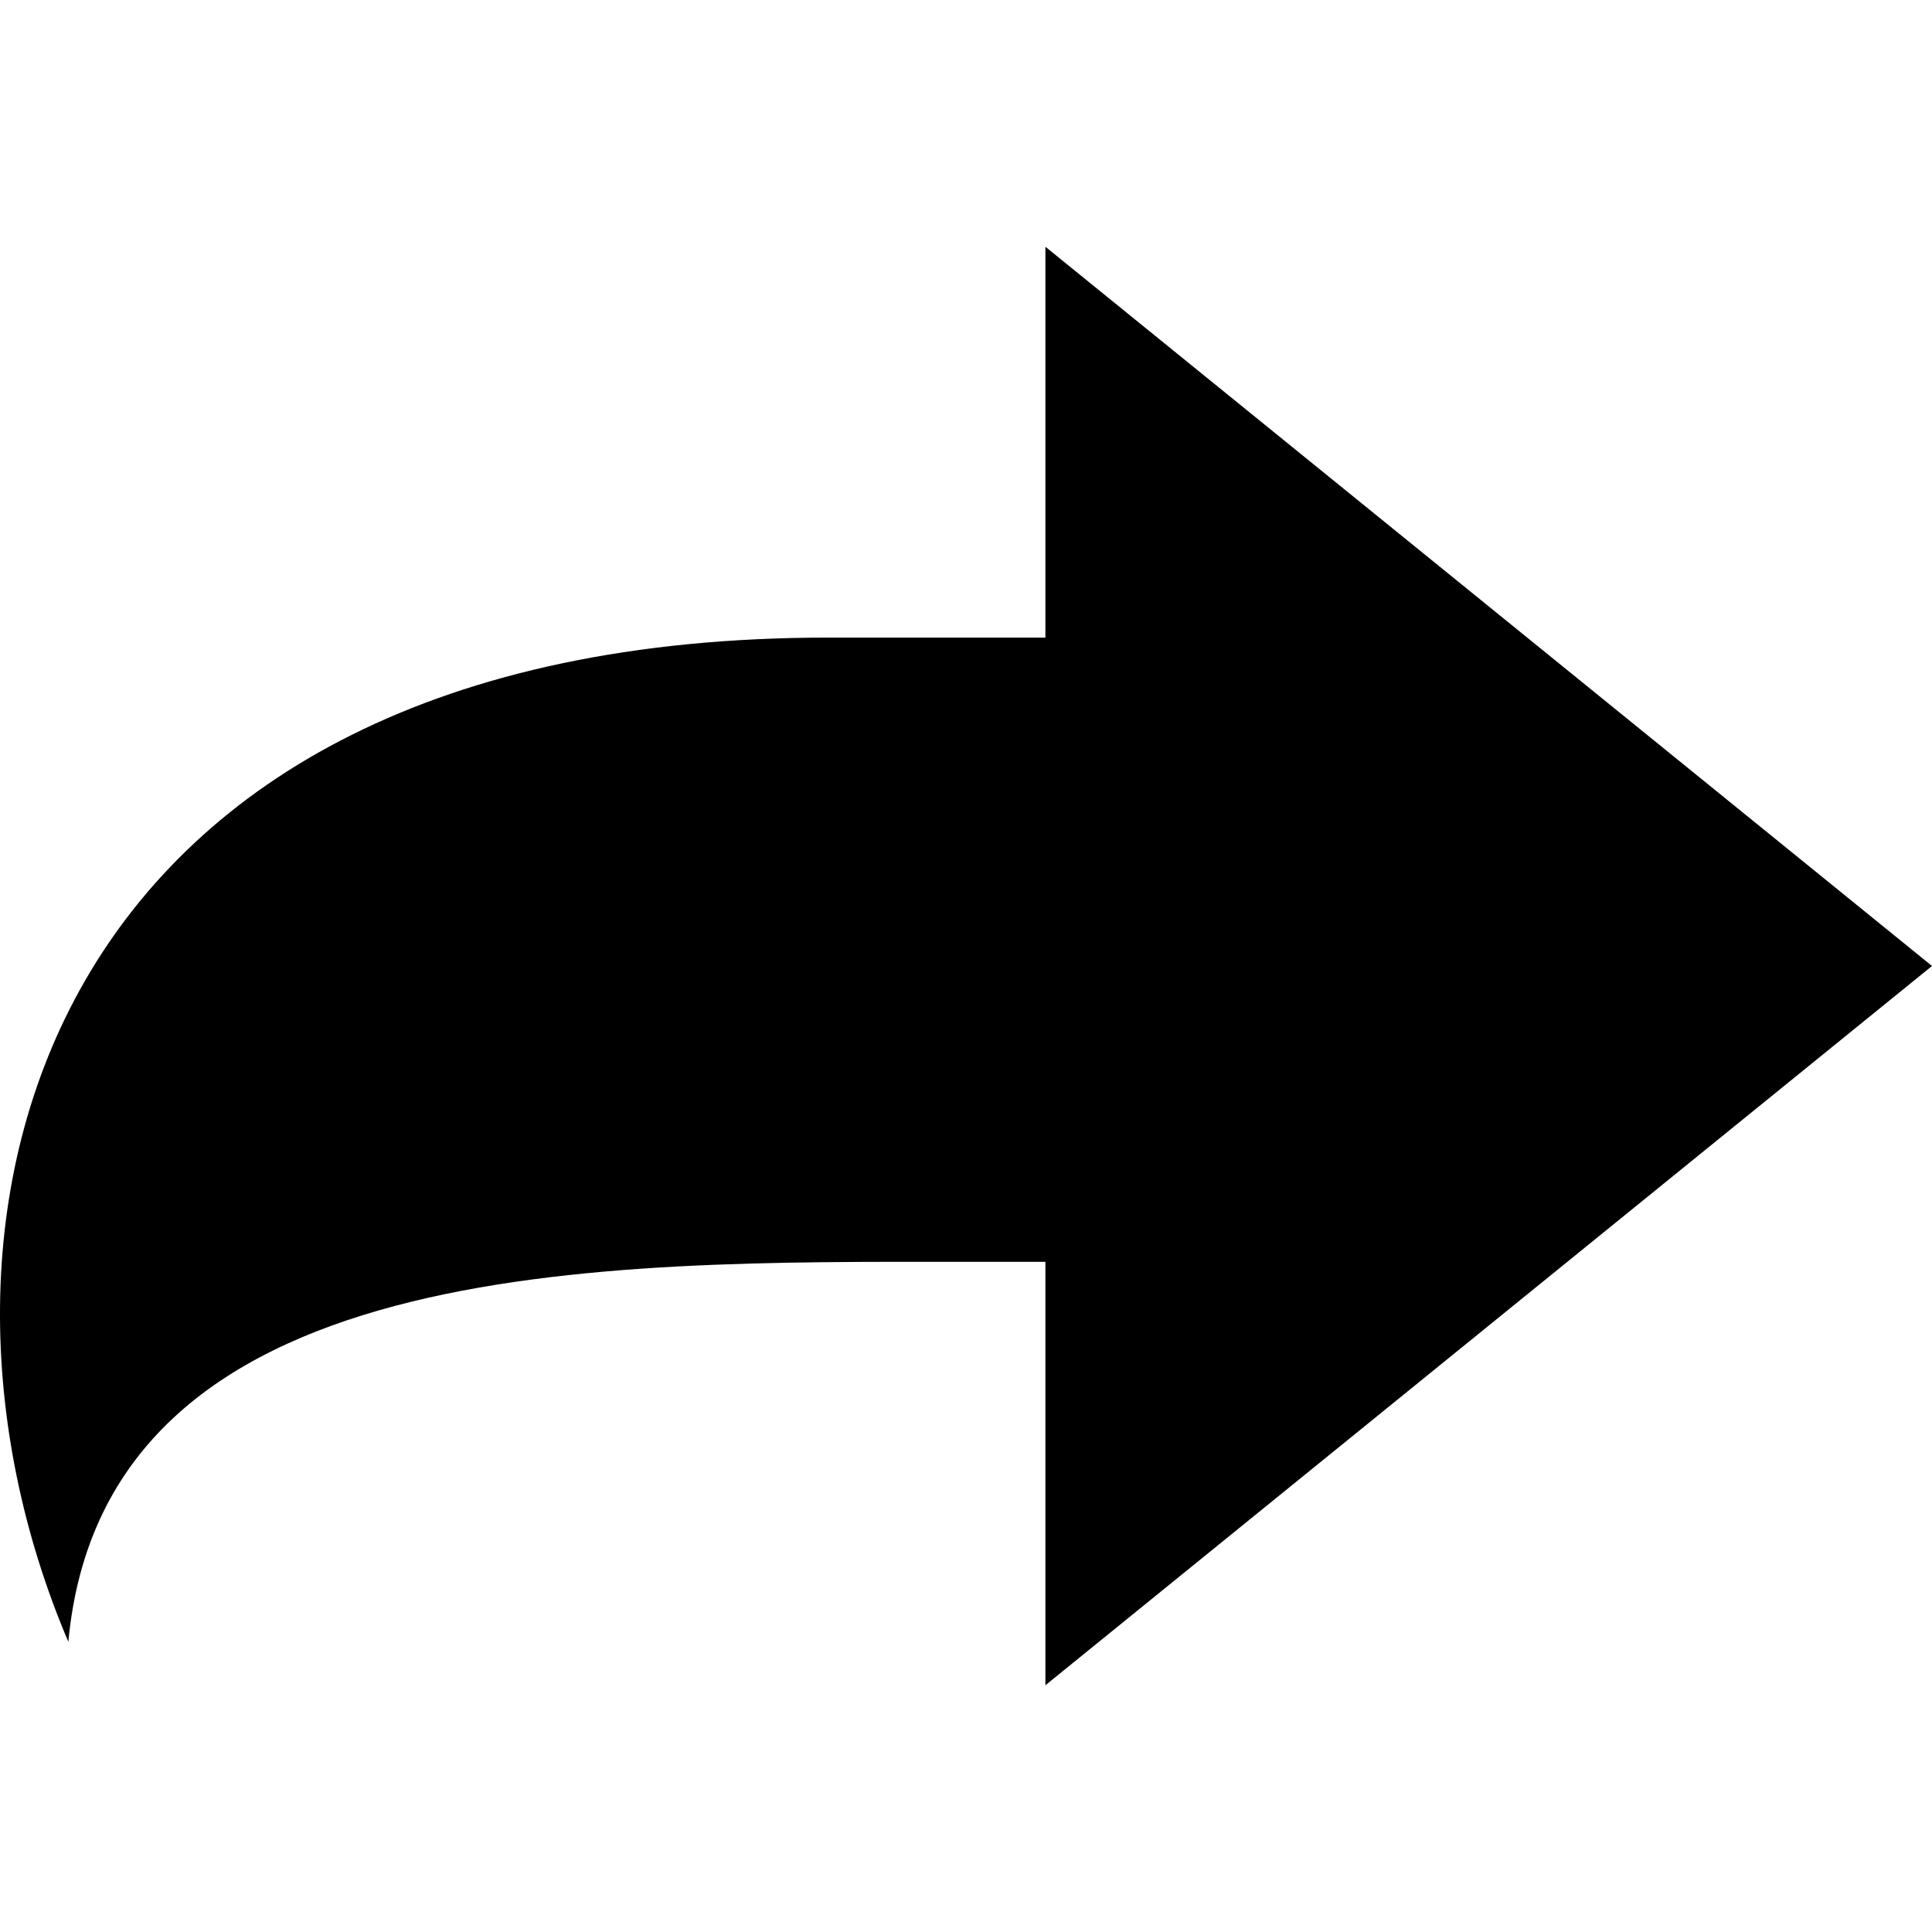
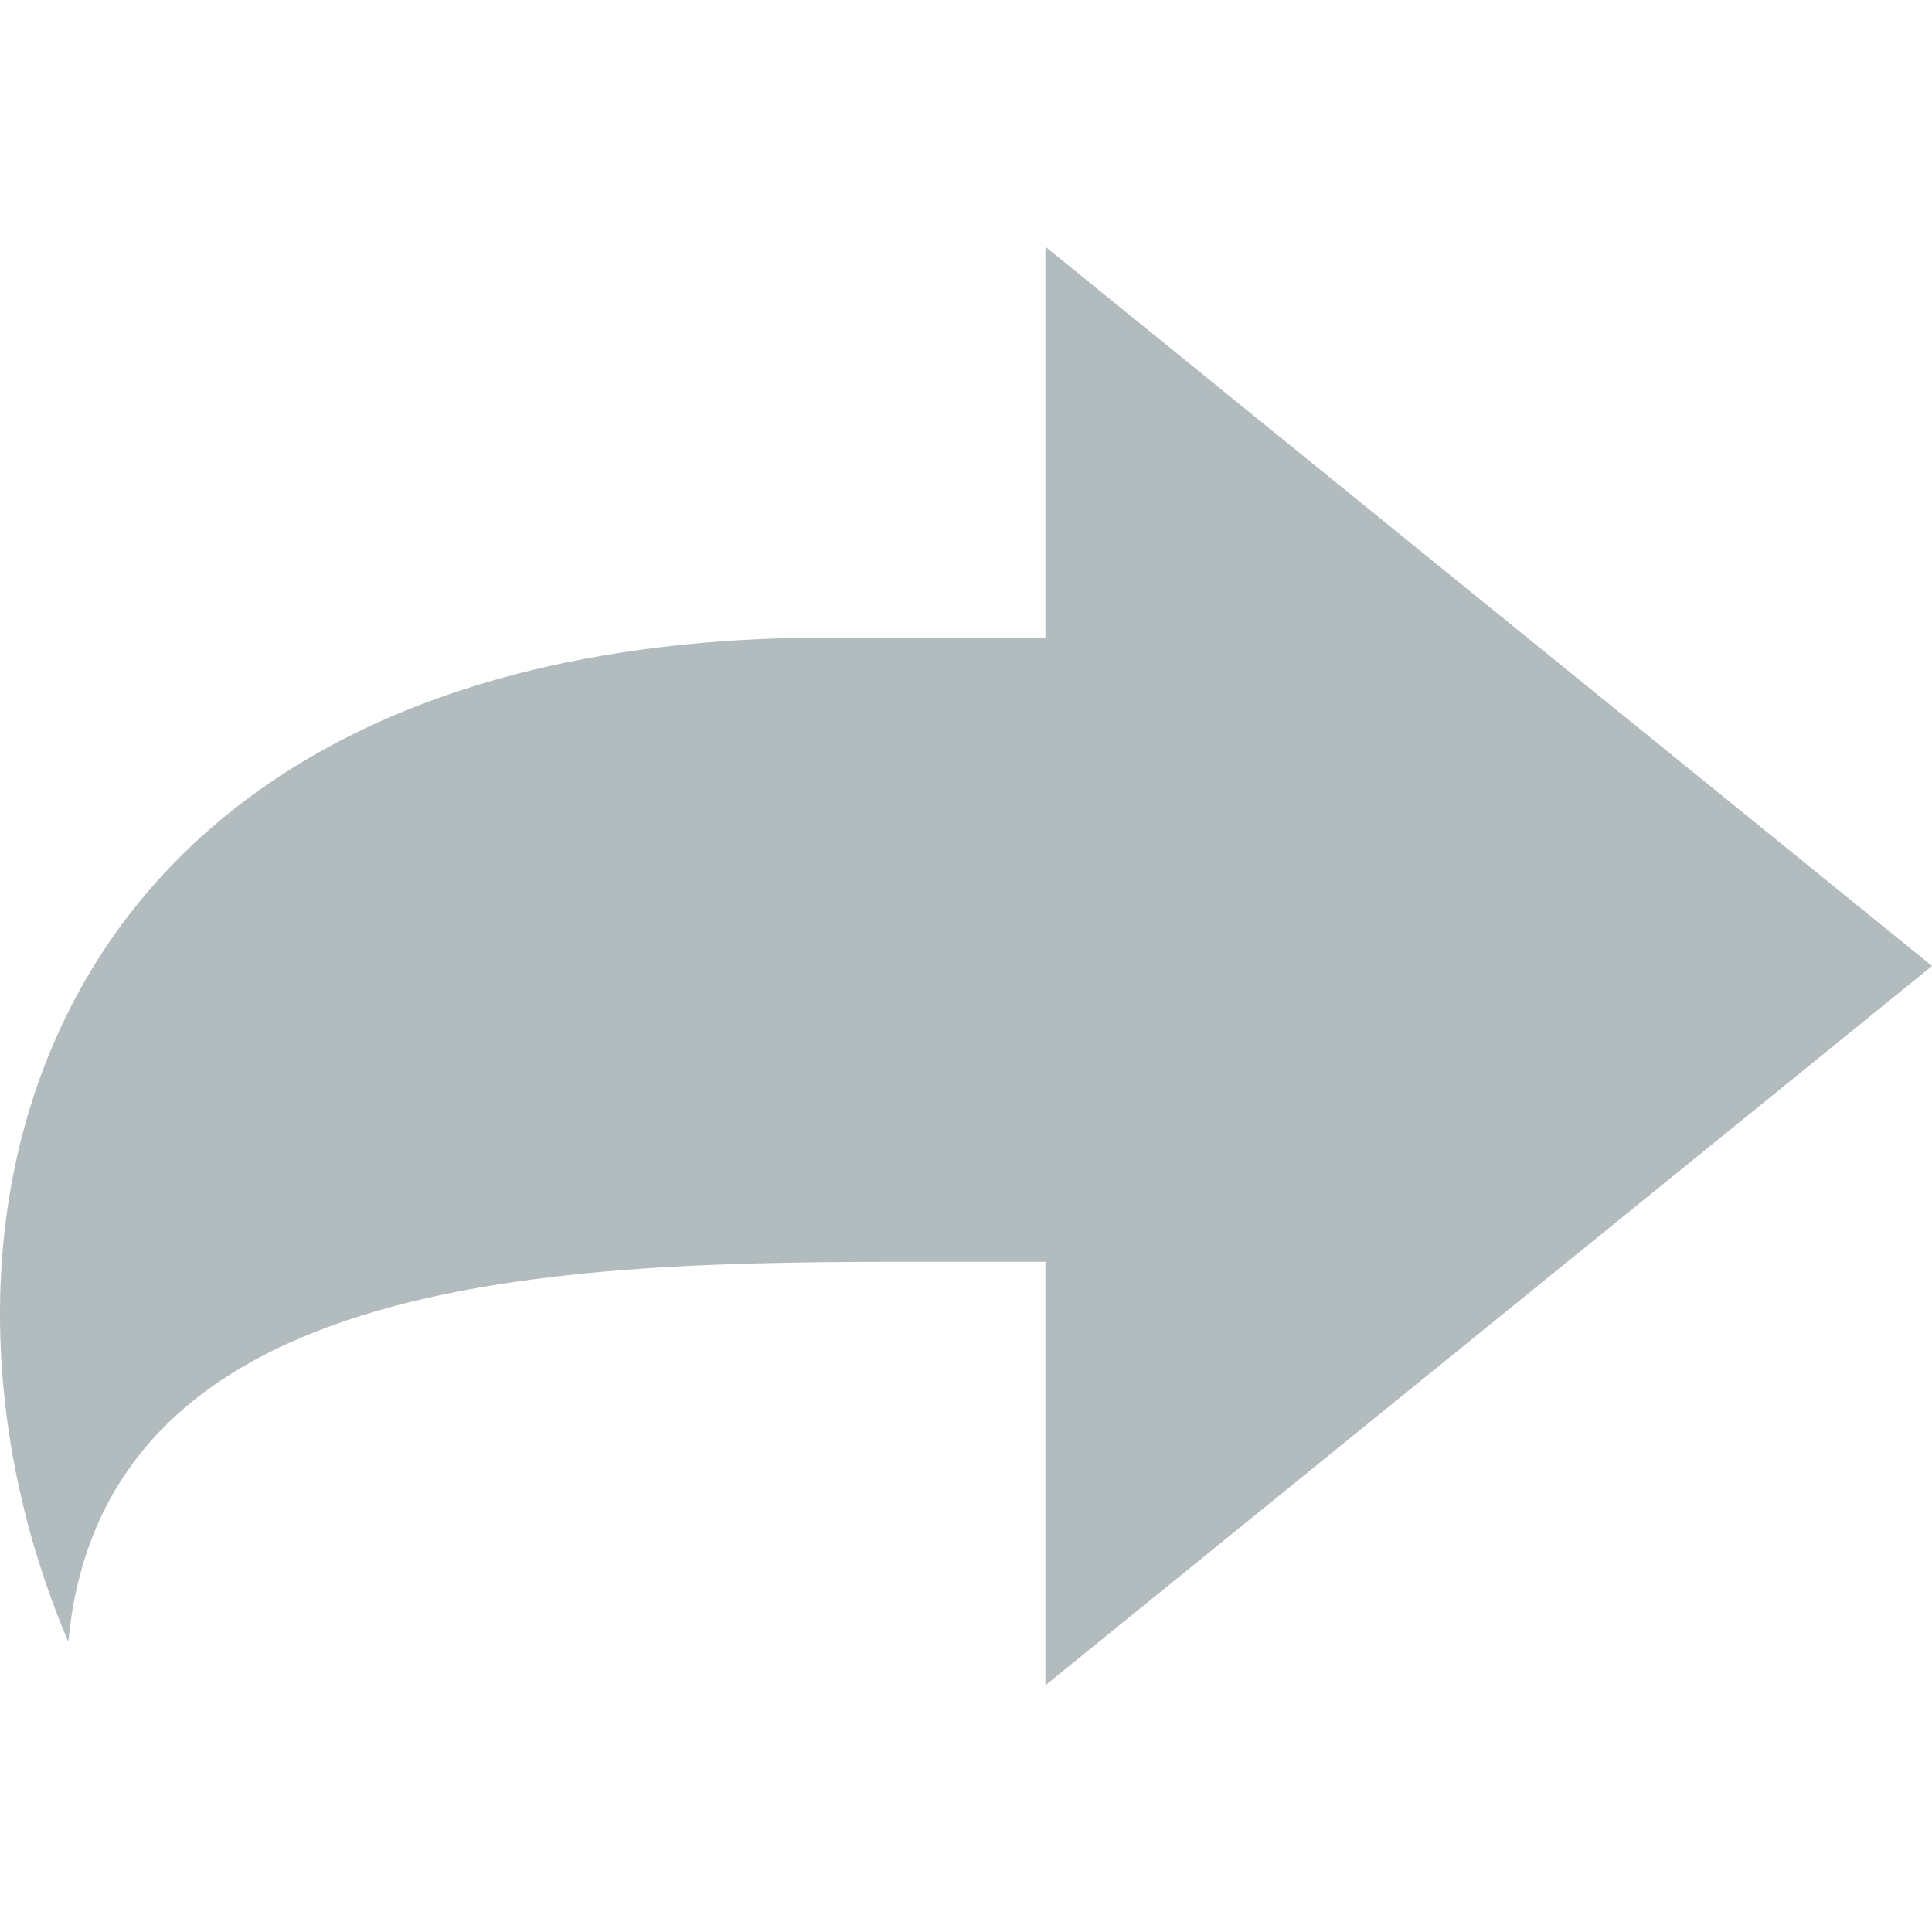
- <svg xmlns="http://www.w3.org/2000/svg" height="800px" width="800px" version="1.1" id="_x32_" viewBox="0 0 512 512" xml:space="preserve">
-   <g>
-     <path class="st0" d="M512,255.995L277.045,65.394v103.574c-17.255,0-36.408,0-57.542,0c-208.59,0-249.35,153.44-201.394,266.128    c9.586-103.098,142.053-100.701,237.358-100.701c7.247,0,14.446,0,21.578,0v112.211L512,255.995z" />
-   </g>
+ <svg xmlns="http://www.w3.org/2000/svg" viewBox="0 0 512 512" xml:space="preserve">
+   <path d="M512,255.995L277.045,65.394v103.574c-17.255,0-36.408,0-57.542,0c-208.59,0-249.35,153.44-201.394,266.128               c9.586-103.098,142.053-100.701,237.358-100.701c7.247,0,14.446,0,21.578,0v112.211L512,255.995z" fill="#b2bbbd" />
</svg>
